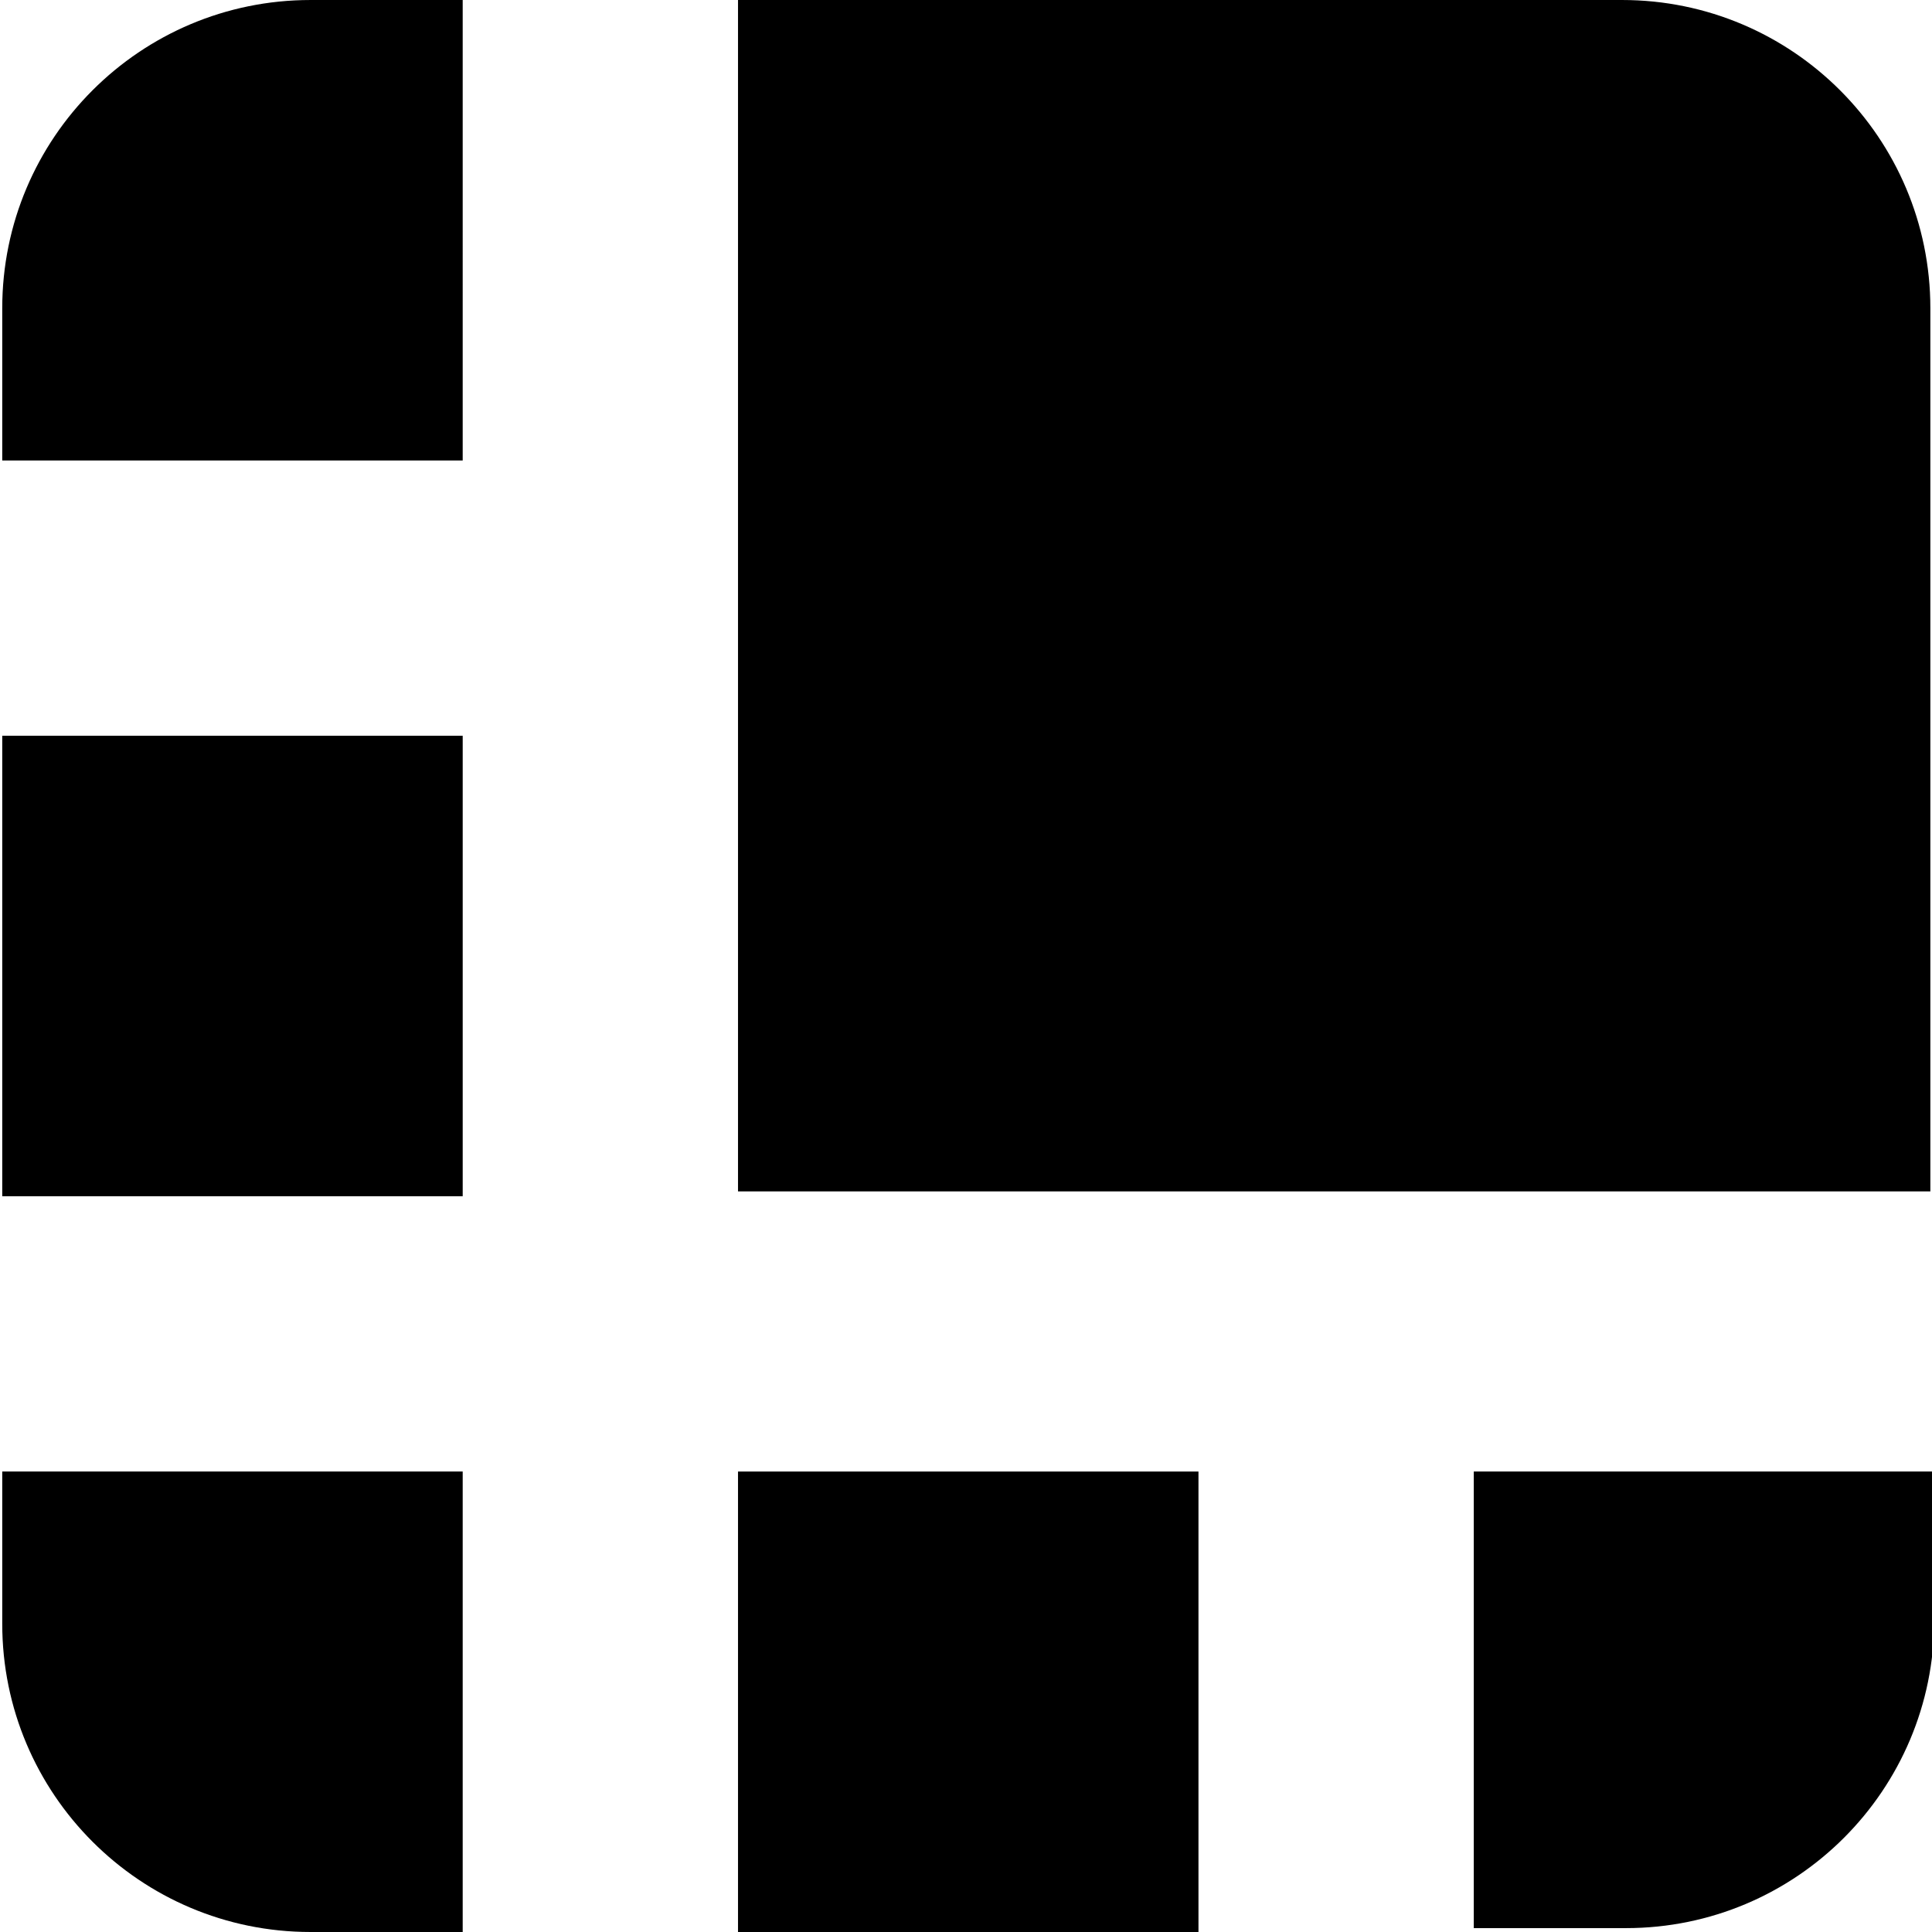
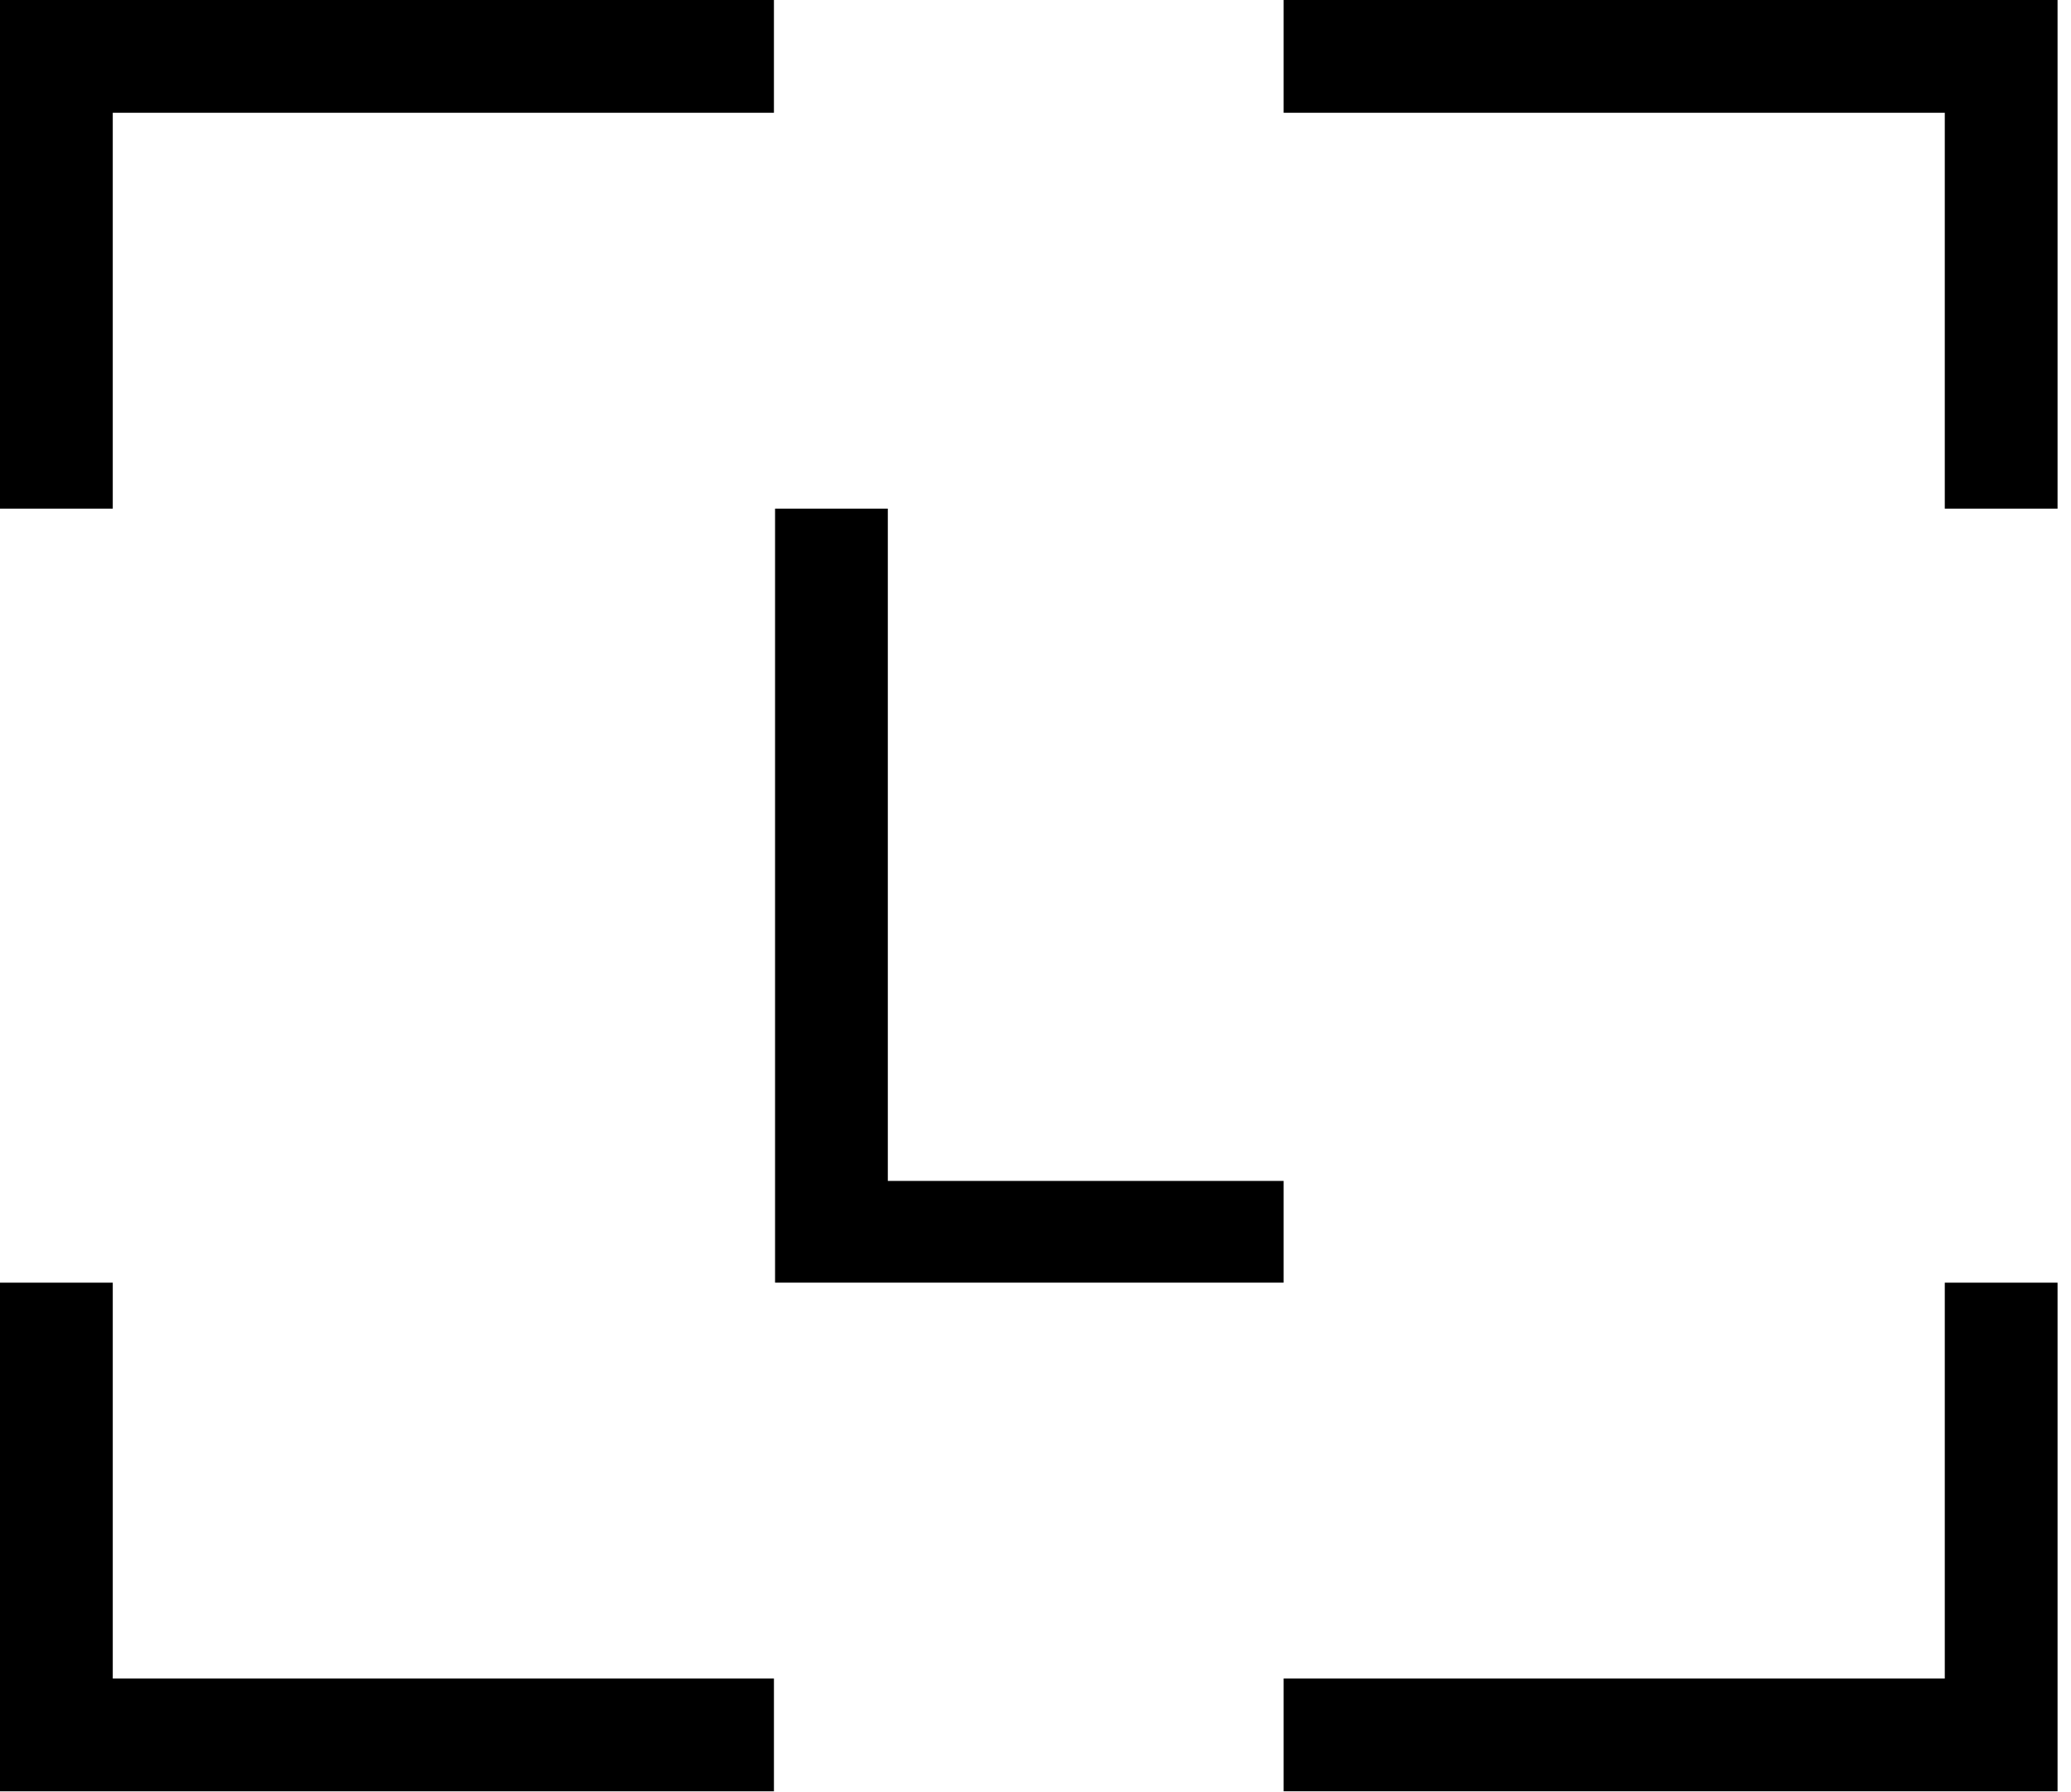
- <svg xmlns="http://www.w3.org/2000/svg" version="1.1" width="1024" height="1024" viewBox="0 0 1024 1024" data-color="fill">
+ <svg xmlns="http://www.w3.org/2000/svg" version="1.1" width="592" height="512" viewBox="0 0 592 512" data-color="fill">
  <g id="icomoon-ignore">
</g>
-   <path fill="#000" d="M859.228 0.003h-468.070v631.457h631.971v-468.070c0 0 0 0 0-0.001 0-90.237-73.151-163.388-163.388-163.388-0.181 0-0.361 0-0.542 0.001h0.028z" />
-   <path fill="#000" d="M245.24 0.003h-80.665c-90.237 0-163.388 73.151-163.388 163.388v0 80.665h244.054z" />
-   <path fill="#000" d="M1.187 389.975h244.054v244.054h-244.054v-244.054z" />
-   <path fill="#000" d="M781.13 1021.944h80.665c0 0 0 0 0.001 0 90.237 0 163.388-73.151 163.388-163.388 0-0.181 0-0.361-0.001-0.542v0.028-78.097h-244.054z" />
-   <path fill="#000" d="M391.158 779.946h244.054v244.054h-244.054v-244.054z" />
-   <path fill="#000" d="M1.187 779.946v80.665c0 90.237 73.151 163.388 163.388 163.388h80.665v-244.054z" />
+   <path fill="#000" d="M0 366.619v145.381h221.231v-32.24h-188.996v-113.141h-32.234zM555.92 366.619v113.141h-188.995v32.232h221.231v-145.373h-32.236zM221.552 145.381v221.231h145.373v-29.075h-113.139v-192.156h-32.233zM0 0v145.381h32.234v-113.147h188.996v-32.234h-221.231zM366.925 0v32.234h188.995v113.147h32.236v-145.381h-221.231z" />
</svg>
